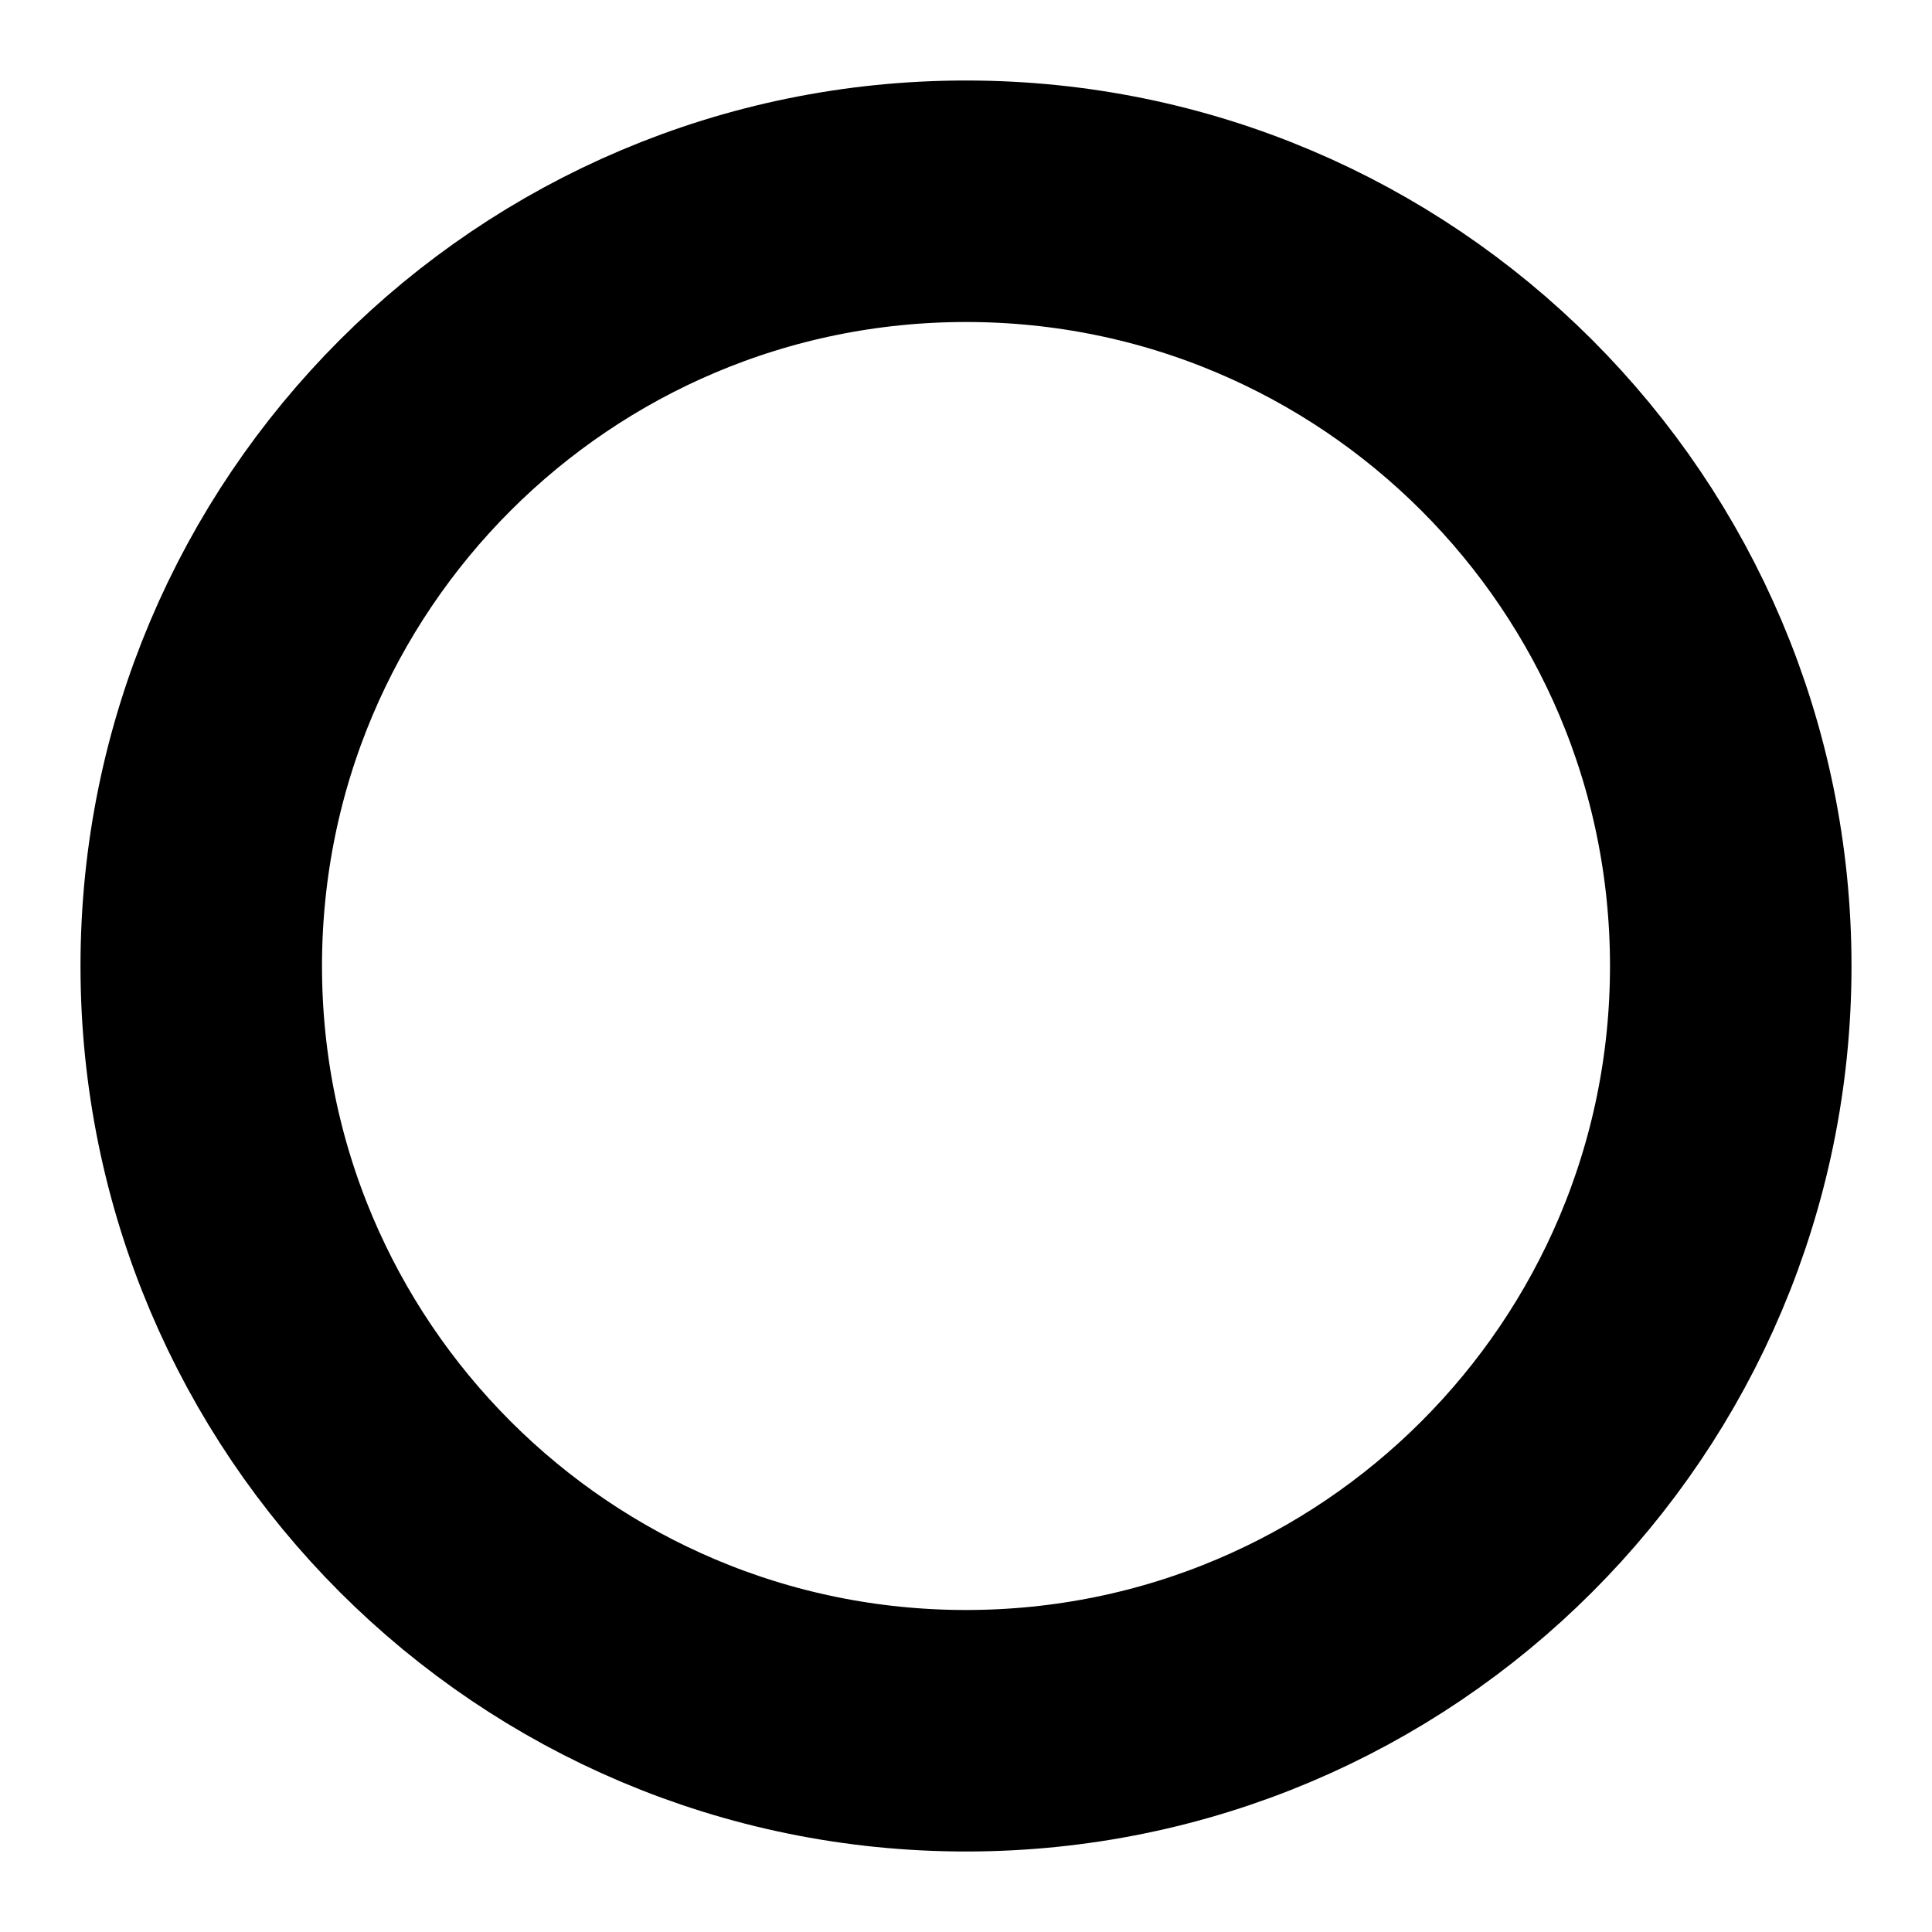
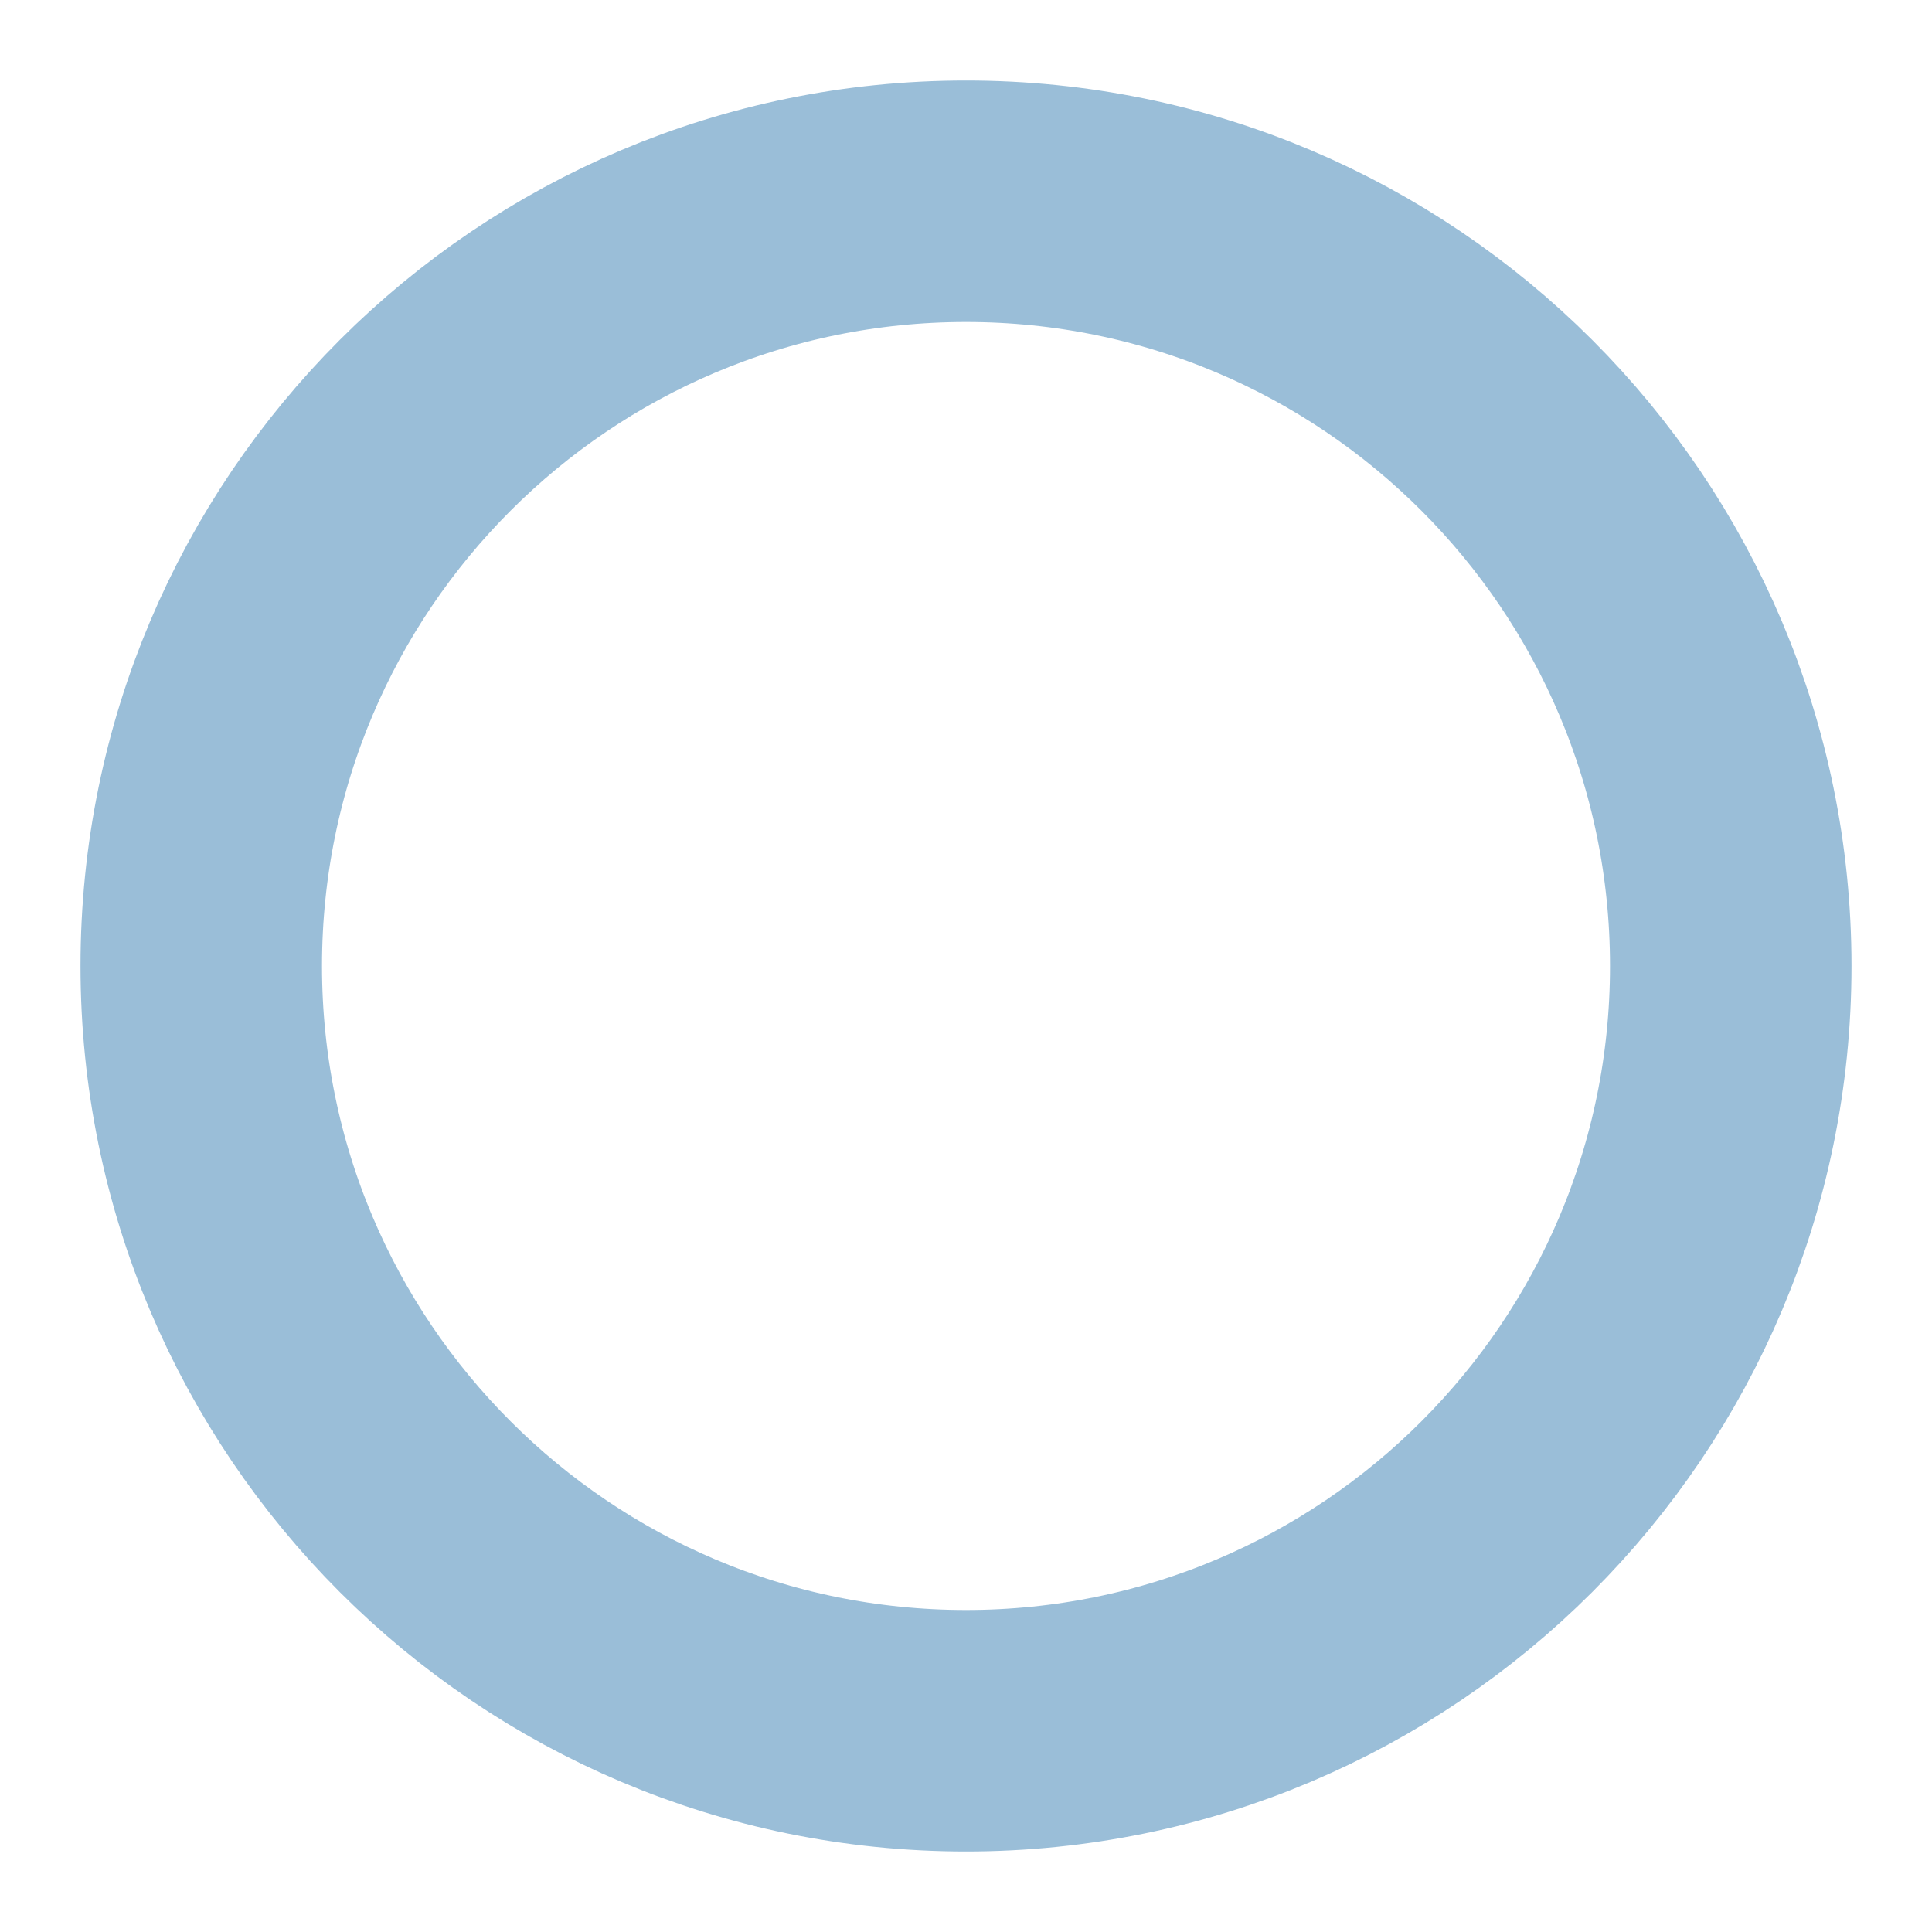
- <svg xmlns="http://www.w3.org/2000/svg" width="24" height="24" stroke="#000" viewBox="0 0 24 24">
+ <svg xmlns="http://www.w3.org/2000/svg" width="24" height="24" stroke="#9abed8" viewBox="0 0 24 24">
  <style>.spinner_V8m1{transform-origin:center;animation:spinner_zKoa 2s linear infinite}.spinner_V8m1 circle{stroke-linecap:round;animation:spinner_YpZS 1.5s ease-in-out infinite}@keyframes spinner_zKoa{100%{transform:rotate(360deg)}}@keyframes spinner_YpZS{0%{stroke-dasharray:0 150;stroke-dashoffset:0}47.5%{stroke-dasharray:42 150;stroke-dashoffset:-16}95%,100%{stroke-dasharray:42 150;stroke-dashoffset:-59}}</style>
  <g class="spinner_V8m1">
    <circle cx="12" cy="12" r="9.5" fill="none" stroke-width="3" />
  </g>
</svg>
